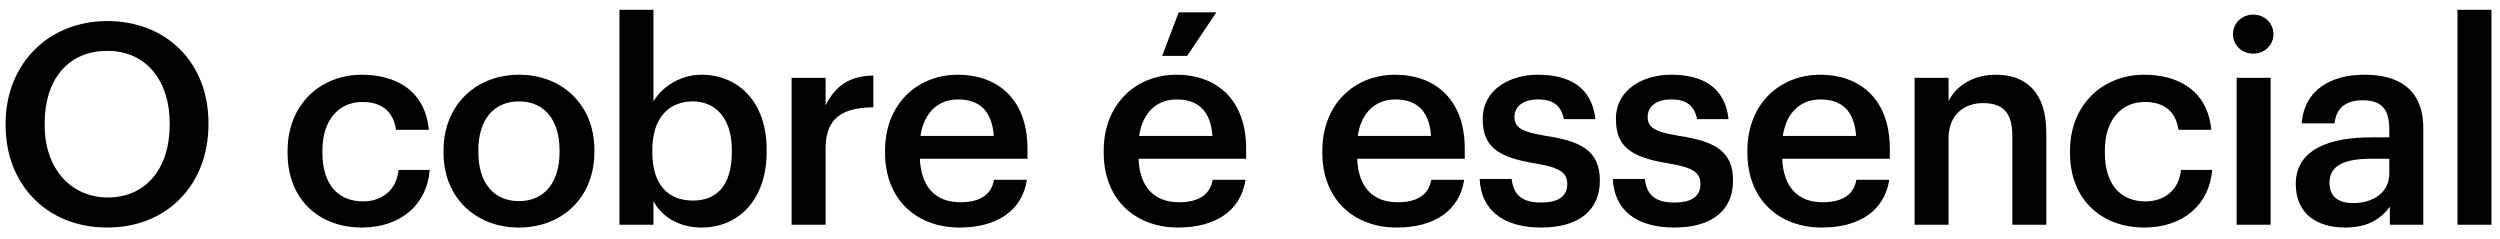
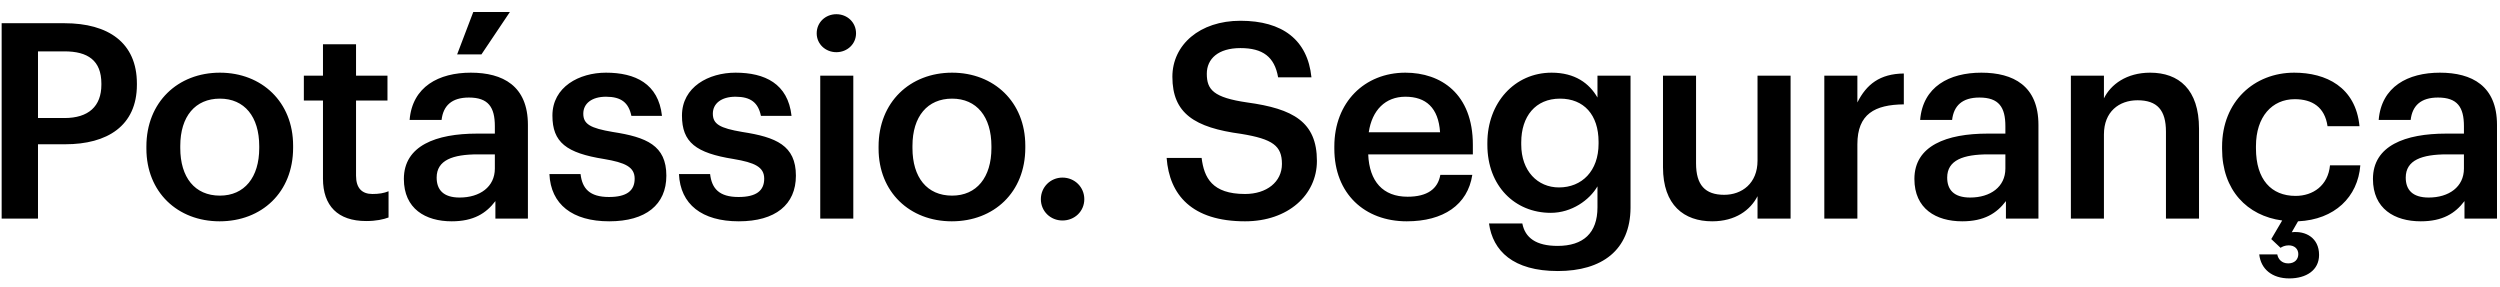
- <svg xmlns="http://www.w3.org/2000/svg" width="178" height="17" viewBox="0 0 178 17" fill="none">
-   <path d="M7.681 14.06C10.381 14.06 12.081 12 12.081 8.9V8.74C12.081 5.8 10.441 3.62 7.641 3.62C4.841 3.62 3.181 5.68 3.181 8.76V8.92C3.181 12.04 5.081 14.06 7.681 14.06ZM7.641 16.2C3.261 16.2 0.401 13.06 0.401 8.94V8.78C0.401 4.6 3.401 1.5 7.641 1.5C11.901 1.5 14.841 4.52 14.841 8.72V8.88C14.841 13.06 11.981 16.2 7.641 16.2ZM25.756 16.2C22.756 16.2 20.476 14.24 20.476 10.9V10.74C20.476 7.42 22.836 5.32 25.756 5.32C28.076 5.32 30.256 6.36 30.536 9.24H28.196C27.996 7.84 27.076 7.26 25.796 7.26C24.136 7.26 22.956 8.54 22.956 10.7V10.86C22.956 13.14 24.076 14.34 25.856 14.34C27.136 14.34 28.236 13.58 28.376 12.1H30.596C30.416 14.5 28.596 16.2 25.756 16.2ZM36.959 14.32C38.76 14.32 39.84 12.98 39.84 10.84V10.7C39.84 8.54 38.76 7.22 36.959 7.22C35.16 7.22 34.059 8.52 34.059 10.68V10.84C34.059 12.98 35.12 14.32 36.959 14.32ZM36.94 16.2C33.859 16.2 31.579 14.06 31.579 10.88V10.72C31.579 7.48 33.88 5.32 36.959 5.32C40.02 5.32 42.319 7.46 42.319 10.66V10.82C42.319 14.08 40.02 16.2 36.94 16.2ZM49.946 16.2C48.286 16.2 47.086 15.38 46.526 14.32V16H44.106V0.7H46.526V7.22C47.106 6.22 48.406 5.32 49.946 5.32C52.566 5.32 54.586 7.26 54.586 10.64V10.8C54.586 14.16 52.646 16.2 49.946 16.2ZM49.346 14.28C51.126 14.28 52.106 13.08 52.106 10.84V10.68C52.106 8.36 50.906 7.22 49.326 7.22C47.646 7.22 46.446 8.36 46.446 10.68V10.84C46.446 13.18 47.586 14.28 49.346 14.28ZM56.362 16V5.54H58.782V7.5C59.442 6.18 60.422 5.4 62.182 5.38V7.64C60.062 7.66 58.782 8.34 58.782 10.56V16H56.362ZM68.316 16.2C65.236 16.2 63.016 14.18 63.016 10.88V10.72C63.016 7.48 65.236 5.32 68.216 5.32C70.816 5.32 73.156 6.86 73.156 10.6V11.3H65.496C65.576 13.28 66.576 14.4 68.376 14.4C69.836 14.4 70.596 13.82 70.776 12.8H73.116C72.776 15 70.996 16.2 68.316 16.2ZM65.536 9.68H70.756C70.636 7.88 69.716 7.08 68.216 7.08C66.756 7.08 65.776 8.06 65.536 9.68ZM82.743 3.98L83.924 0.88H86.603L84.523 3.98H82.743ZM83.883 16.2C80.803 16.2 78.584 14.18 78.584 10.88V10.72C78.584 7.48 80.803 5.32 83.784 5.32C86.383 5.32 88.724 6.86 88.724 10.6V11.3H81.064C81.144 13.28 82.144 14.4 83.944 14.4C85.403 14.4 86.163 13.82 86.344 12.8H88.683C88.344 15 86.564 16.2 83.883 16.2ZM81.103 9.68H86.323C86.204 7.88 85.284 7.08 83.784 7.08C82.323 7.08 81.344 8.06 81.103 9.68ZM99.451 16.2C96.371 16.2 94.151 14.18 94.151 10.88V10.72C94.151 7.48 96.371 5.32 99.351 5.32C101.951 5.32 104.291 6.86 104.291 10.6V11.3H96.631C96.711 13.28 97.711 14.4 99.511 14.4C100.971 14.4 101.731 13.82 101.911 12.8H104.251C103.911 15 102.131 16.2 99.451 16.2ZM96.671 9.68H101.891C101.771 7.88 100.851 7.08 99.351 7.08C97.891 7.08 96.911 8.06 96.671 9.68ZM109.73 16.2C107.03 16.2 105.45 14.96 105.35 12.74H107.63C107.75 13.8 108.29 14.42 109.71 14.42C111.01 14.42 111.59 13.96 111.59 13.08C111.59 12.22 110.89 11.9 109.35 11.64C106.59 11.2 105.57 10.42 105.57 8.46C105.57 6.36 107.53 5.32 109.49 5.32C111.63 5.32 113.33 6.12 113.59 8.48H111.35C111.15 7.52 110.61 7.08 109.49 7.08C108.45 7.08 107.83 7.58 107.83 8.32C107.83 9.08 108.33 9.38 109.99 9.66C112.45 10.04 113.91 10.64 113.91 12.86C113.91 14.98 112.41 16.2 109.73 16.2ZM119.213 16.2C116.513 16.2 114.933 14.96 114.833 12.74H117.113C117.233 13.8 117.773 14.42 119.193 14.42C120.493 14.42 121.073 13.96 121.073 13.08C121.073 12.22 120.373 11.9 118.833 11.64C116.073 11.2 115.053 10.42 115.053 8.46C115.053 6.36 117.013 5.32 118.973 5.32C121.113 5.32 122.813 6.12 123.073 8.48H120.833C120.633 7.52 120.093 7.08 118.973 7.08C117.933 7.08 117.313 7.58 117.313 8.32C117.313 9.08 117.813 9.38 119.473 9.66C121.933 10.04 123.393 10.64 123.393 12.86C123.393 14.98 121.893 16.2 119.213 16.2ZM129.715 16.2C126.635 16.2 124.415 14.18 124.415 10.88V10.72C124.415 7.48 126.635 5.32 129.615 5.32C132.215 5.32 134.555 6.86 134.555 10.6V11.3H126.895C126.975 13.28 127.975 14.4 129.775 14.4C131.235 14.4 131.995 13.82 132.175 12.8H134.515C134.175 15 132.395 16.2 129.715 16.2ZM126.935 9.68H132.155C132.035 7.88 131.115 7.08 129.615 7.08C128.155 7.08 127.175 8.06 126.935 9.68ZM136.317 16V5.54H138.737V7.2C139.237 6.18 140.397 5.32 142.117 5.32C144.217 5.32 145.697 6.54 145.697 9.42V16H143.277V9.64C143.277 8.06 142.637 7.34 141.197 7.34C139.837 7.34 138.737 8.18 138.737 9.84V16H136.317ZM152.665 16.2C149.665 16.2 147.385 14.24 147.385 10.9V10.74C147.385 7.42 149.745 5.32 152.665 5.32C154.985 5.32 157.165 6.36 157.445 9.24H155.105C154.905 7.84 153.985 7.26 152.705 7.26C151.045 7.26 149.865 8.54 149.865 10.7V10.86C149.865 13.14 150.985 14.34 152.765 14.34C154.045 14.34 155.145 13.58 155.285 12.1H157.505C157.325 14.5 155.505 16.2 152.665 16.2ZM159.249 16V5.54H161.669V16H159.249ZM160.429 3.82C159.629 3.82 158.989 3.22 158.989 2.44C158.989 1.64 159.629 1.04 160.429 1.04C161.229 1.04 161.869 1.64 161.869 2.44C161.869 3.22 161.229 3.82 160.429 3.82ZM166.959 16.2C165.039 16.2 163.459 15.28 163.459 13.1C163.459 10.66 165.819 9.78 168.819 9.78H170.119V9.24C170.119 7.84 169.639 7.14 168.219 7.14C166.959 7.14 166.339 7.74 166.219 8.78H163.879C164.079 6.34 166.019 5.32 168.359 5.32C170.699 5.32 172.539 6.28 172.539 9.14V16H170.159V14.72C169.479 15.62 168.559 16.2 166.959 16.2ZM167.539 14.46C169.019 14.46 170.119 13.68 170.119 12.34V11.3H168.879C167.039 11.3 165.859 11.72 165.859 13C165.859 13.88 166.339 14.46 167.539 14.46ZM174.972 16V0.7H177.392V16H174.972Z" fill="black" />
+ <svg xmlns="http://www.w3.org/2000/svg" width="183" height="21" viewBox="0 0 183 21" fill="none">
+   <path d="M0.121 16V1.7H4.721C7.921 1.7 10.021 3.12 10.021 6.12V6.2C10.021 9.22 7.841 10.56 4.781 10.56H2.781V16H0.121ZM2.781 8.64H4.721C6.481 8.64 7.421 7.78 7.421 6.2V6.12C7.421 4.42 6.421 3.76 4.721 3.76H2.781V8.64ZM16.096 14.32C17.896 14.32 18.976 12.98 18.976 10.84V10.7C18.976 8.54 17.896 7.22 16.096 7.22C14.296 7.22 13.196 8.52 13.196 10.68V10.84C13.196 12.98 14.256 14.32 16.096 14.32ZM16.076 16.2C12.996 16.2 10.716 14.06 10.716 10.88V10.72C10.716 7.48 13.016 5.32 16.096 5.32C19.156 5.32 21.456 7.46 21.456 10.66V10.82C21.456 14.08 19.156 16.2 16.076 16.2ZM26.802 16.18C24.723 16.18 23.642 15.06 23.642 13.08V7.36H22.242V5.54H23.642V3.24H26.062V5.54H28.363V7.36H26.062V12.86C26.062 13.78 26.503 14.2 27.262 14.2C27.742 14.2 28.102 14.14 28.442 14V15.92C28.062 16.06 27.543 16.18 26.802 16.18ZM33.063 16.2C31.143 16.2 29.563 15.28 29.563 13.1C29.563 10.66 31.923 9.78 34.923 9.78H36.223V9.24C36.223 7.84 35.743 7.14 34.323 7.14C33.063 7.14 32.443 7.74 32.323 8.78H29.983C30.183 6.34 32.123 5.32 34.463 5.32C36.803 5.32 38.643 6.28 38.643 9.14V16H36.263V14.72C35.583 15.62 34.663 16.2 33.063 16.2ZM33.643 14.46C35.123 14.46 36.223 13.68 36.223 12.34V11.3H34.983C33.143 11.3 31.963 11.72 31.963 13C31.963 13.88 32.443 14.46 33.643 14.46ZM33.463 3.98L34.643 0.88H37.323L35.243 3.98H33.463ZM44.597 16.2C41.897 16.2 40.317 14.96 40.217 12.74H42.497C42.617 13.8 43.157 14.42 44.577 14.42C45.877 14.42 46.457 13.96 46.457 13.08C46.457 12.22 45.757 11.9 44.217 11.64C41.457 11.2 40.437 10.42 40.437 8.46C40.437 6.36 42.397 5.32 44.357 5.32C46.497 5.32 48.197 6.12 48.457 8.48H46.217C46.017 7.52 45.477 7.08 44.357 7.08C43.317 7.08 42.697 7.58 42.697 8.32C42.697 9.08 43.197 9.38 44.857 9.66C47.317 10.04 48.777 10.64 48.777 12.86C48.777 14.98 47.277 16.2 44.597 16.2ZM54.08 16.2C51.38 16.2 49.8 14.96 49.7 12.74H51.98C52.1 13.8 52.64 14.42 54.06 14.42C55.36 14.42 55.94 13.96 55.94 13.08C55.94 12.22 55.24 11.9 53.7 11.64C50.94 11.2 49.92 10.42 49.92 8.46C49.92 6.36 51.88 5.32 53.84 5.32C55.98 5.32 57.68 6.12 57.94 8.48H55.7C55.5 7.52 54.96 7.08 53.84 7.08C52.8 7.08 52.18 7.58 52.18 8.32C52.18 9.08 52.68 9.38 54.34 9.66C56.8 10.04 58.26 10.64 58.26 12.86C58.26 14.98 56.76 16.2 54.08 16.2ZM60.042 16V5.54H62.462V16H60.042ZM61.222 3.82C60.422 3.82 59.782 3.22 59.782 2.44C59.782 1.64 60.422 1.04 61.222 1.04C62.022 1.04 62.662 1.64 62.662 2.44C62.662 3.22 62.022 3.82 61.222 3.82ZM69.692 14.32C71.492 14.32 72.572 12.98 72.572 10.84V10.7C72.572 8.54 71.492 7.22 69.692 7.22C67.892 7.22 66.792 8.52 66.792 10.68V10.84C66.792 12.98 67.852 14.32 69.692 14.32ZM69.672 16.2C66.592 16.2 64.312 14.06 64.312 10.88V10.72C64.312 7.48 66.612 5.32 69.692 5.32C72.752 5.32 75.052 7.46 75.052 10.66V10.82C75.052 14.08 72.752 16.2 69.672 16.2ZM77.771 16.14C76.891 16.14 76.191 15.46 76.191 14.58C76.191 13.7 76.891 13 77.771 13C78.671 13 79.371 13.7 79.371 14.58C79.371 15.46 78.671 16.14 77.771 16.14ZM91.138 16.2C87.238 16.2 85.598 14.26 85.398 11.56H87.958C88.138 13 88.718 14.2 91.138 14.2C92.718 14.2 93.838 13.32 93.838 12C93.838 10.68 93.178 10.18 90.858 9.8C87.438 9.34 85.818 8.3 85.818 5.62C85.818 3.28 87.818 1.52 90.798 1.52C93.878 1.52 95.718 2.92 95.998 5.66H93.558C93.298 4.16 92.438 3.52 90.798 3.52C89.178 3.52 88.338 4.3 88.338 5.4C88.338 6.56 88.818 7.14 91.298 7.5C94.658 7.96 96.398 8.92 96.398 11.78C96.398 14.26 94.298 16.2 91.138 16.2ZM102.973 16.2C99.893 16.2 97.673 14.18 97.673 10.88V10.72C97.673 7.48 99.893 5.32 102.873 5.32C105.473 5.32 107.813 6.86 107.813 10.6V11.3H100.153C100.233 13.28 101.233 14.4 103.033 14.4C104.493 14.4 105.253 13.82 105.433 12.8H107.773C107.433 15 105.653 16.2 102.973 16.2ZM100.193 9.68H105.413C105.293 7.88 104.373 7.08 102.873 7.08C101.413 7.08 100.433 8.06 100.193 9.68ZM114.035 19.84C110.755 19.84 109.275 18.36 108.995 16.36H111.435C111.635 17.4 112.435 18 114.015 18C115.895 18 116.935 17.06 116.935 15.18V13.64C116.355 14.64 115.055 15.58 113.515 15.58C110.895 15.58 108.875 13.62 108.875 10.6V10.46C108.875 7.52 110.875 5.32 113.575 5.32C115.295 5.32 116.335 6.1 116.935 7.14V5.54H119.355V15.22C119.335 18.3 117.275 19.84 114.035 19.84ZM114.115 13.72C115.795 13.72 117.015 12.52 117.015 10.52V10.38C117.015 8.4 115.935 7.22 114.195 7.22C112.395 7.22 111.355 8.52 111.355 10.42V10.58C111.355 12.52 112.555 13.72 114.115 13.72ZM125.331 16.2C123.271 16.2 121.731 15.02 121.731 12.24V5.54H124.151V11.96C124.151 13.54 124.811 14.26 126.211 14.26C127.511 14.26 128.651 13.42 128.651 11.76V5.54H131.071V16H128.651V14.36C128.131 15.38 127.031 16.2 125.331 16.2ZM133.54 16V5.54H135.96V7.5C136.62 6.18 137.6 5.4 139.36 5.38V7.64C137.24 7.66 135.96 8.34 135.96 10.56V16H133.54ZM143.634 16.2C141.714 16.2 140.134 15.28 140.134 13.1C140.134 10.66 142.494 9.78 145.494 9.78H146.794V9.24C146.794 7.84 146.314 7.14 144.894 7.14C143.634 7.14 143.014 7.74 142.894 8.78H140.554C140.754 6.34 142.694 5.32 145.034 5.32C147.374 5.32 149.214 6.28 149.214 9.14V16H146.834V14.72C146.154 15.62 145.234 16.2 143.634 16.2ZM144.214 14.46C145.694 14.46 146.794 13.68 146.794 12.34V11.3H145.554C143.714 11.3 142.534 11.72 142.534 13C142.534 13.88 143.014 14.46 144.214 14.46ZM151.588 16V5.54H154.008V7.2C154.508 6.18 155.668 5.32 157.388 5.32C159.488 5.32 160.968 6.54 160.968 9.42V16H158.548V9.64C158.548 8.06 157.908 7.34 156.468 7.34C155.108 7.34 154.008 8.18 154.008 9.84V16H151.588ZM167.576 20.38C166.316 20.38 165.496 19.7 165.376 18.62H166.696C166.756 18.96 167.016 19.28 167.496 19.28C167.956 19.28 168.236 19 168.236 18.6C168.236 18.22 167.956 17.96 167.536 17.96C167.256 17.96 167.056 18.06 166.936 18.14L166.256 17.5L167.056 16.14C164.496 15.8 162.656 13.92 162.656 10.9V10.74C162.656 7.42 165.016 5.32 167.936 5.32C170.256 5.32 172.436 6.36 172.716 9.24H170.376C170.176 7.84 169.256 7.26 167.976 7.26C166.316 7.26 165.136 8.54 165.136 10.7V10.86C165.136 13.14 166.256 14.34 168.036 14.34C169.316 14.34 170.416 13.58 170.556 12.1H172.776C172.596 14.42 170.896 16.08 168.216 16.2L167.756 17C168.756 16.88 169.756 17.4 169.756 18.66C169.756 19.78 168.816 20.38 167.576 20.38ZM177.2 16.2C175.28 16.2 173.7 15.28 173.7 13.1C173.7 10.66 176.06 9.78 179.06 9.78H180.36V9.24C180.36 7.84 179.88 7.14 178.46 7.14C177.2 7.14 176.58 7.74 176.46 8.78H174.12C174.32 6.34 176.26 5.32 178.6 5.32C180.94 5.32 182.78 6.28 182.78 9.14V16H180.4V14.72C179.72 15.62 178.8 16.2 177.2 16.2ZM177.78 14.46C179.26 14.46 180.36 13.68 180.36 12.34V11.3H179.12C177.28 11.3 176.1 11.72 176.1 13C176.1 13.88 176.58 14.46 177.78 14.46Z" fill="black" />
</svg>
